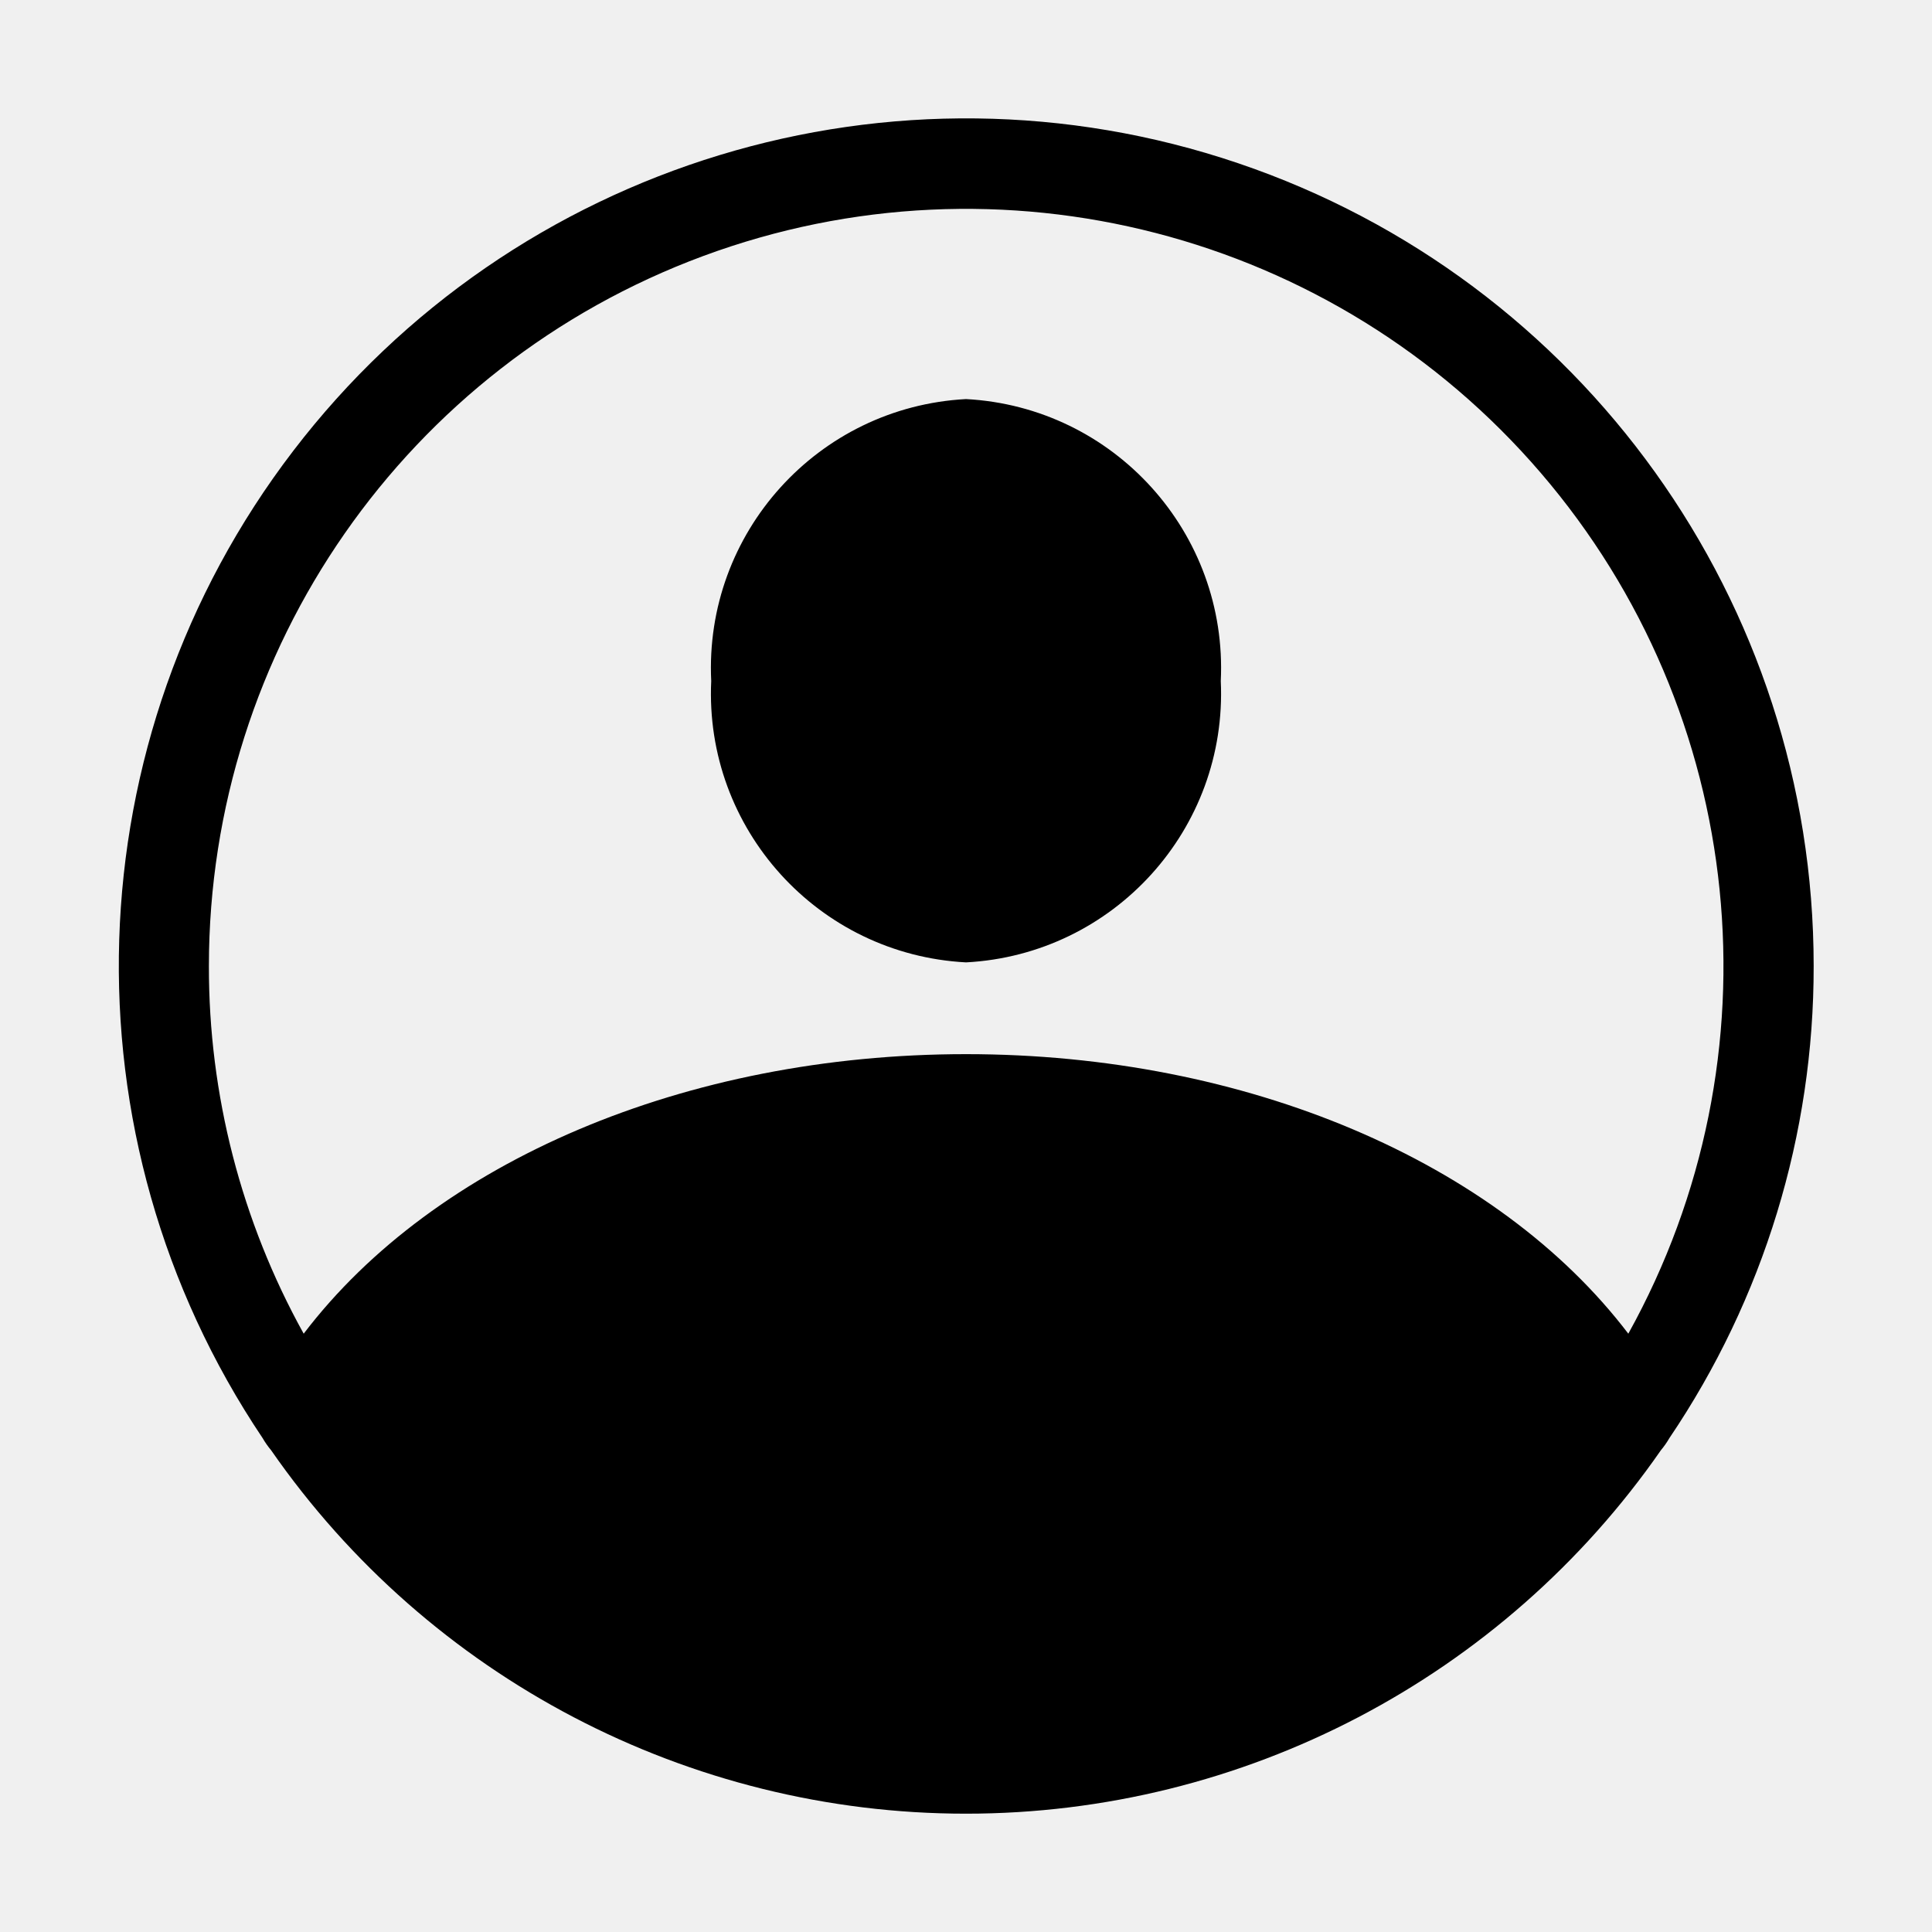
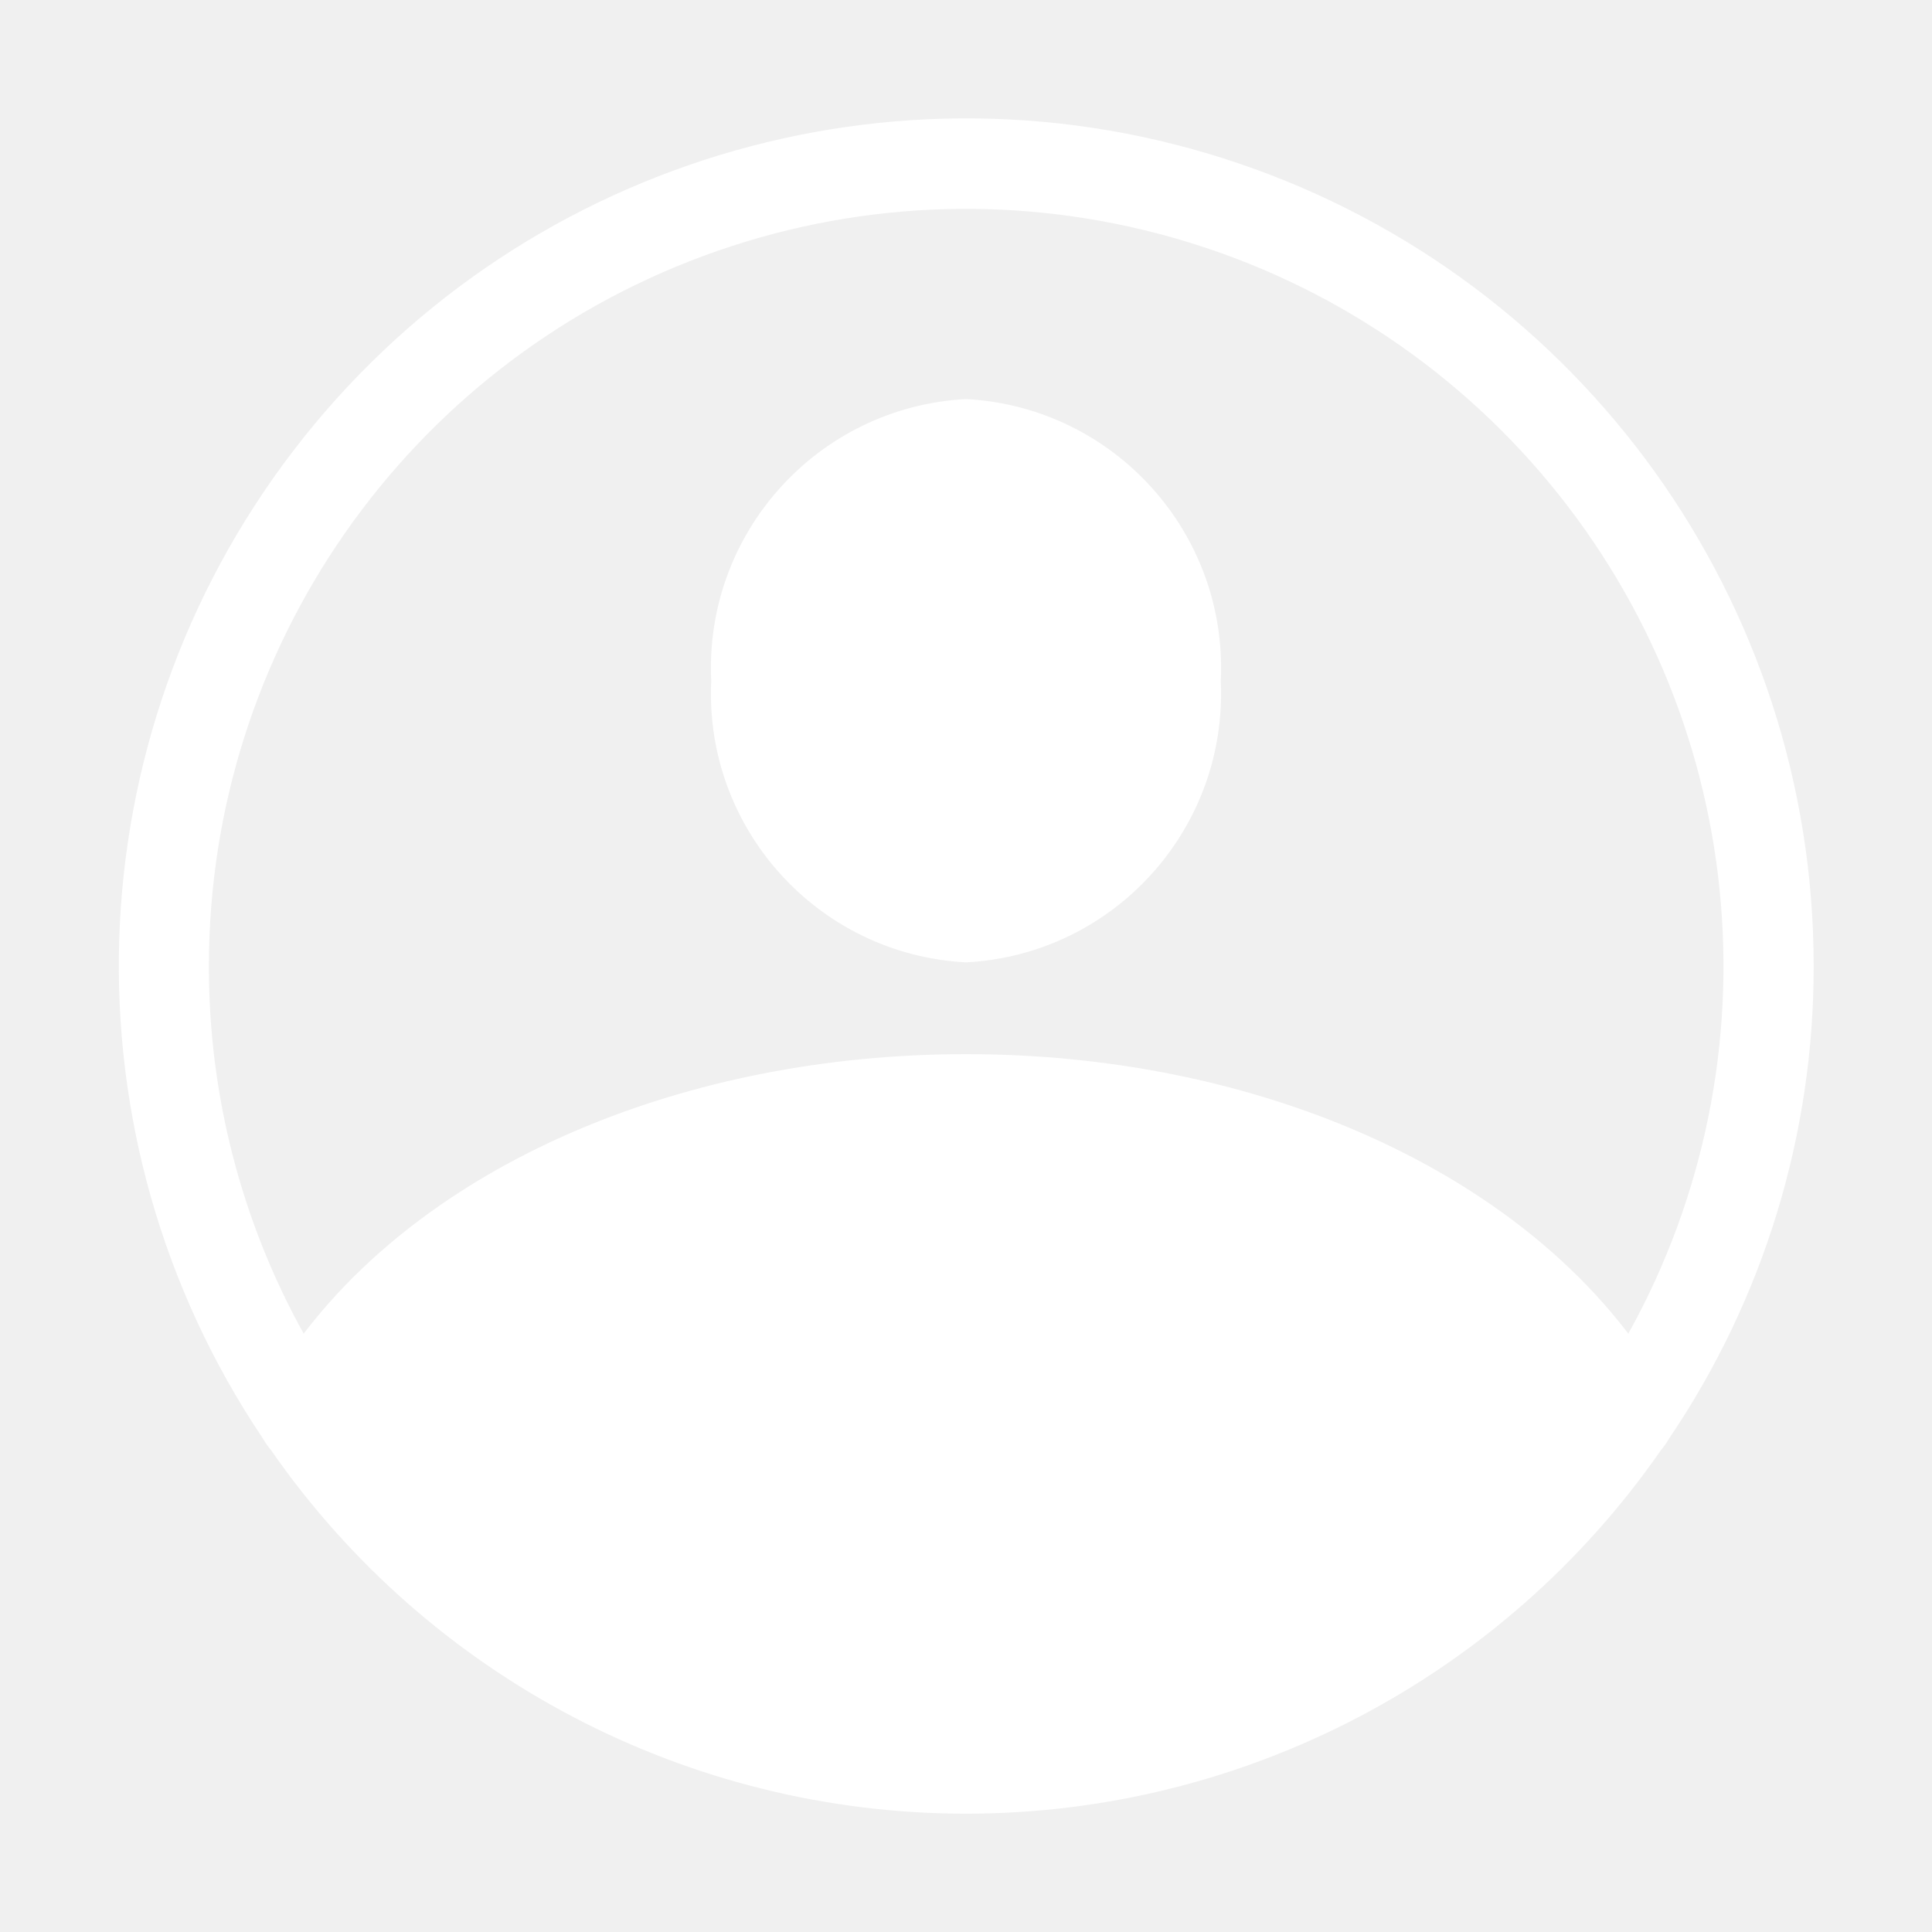
- <svg xmlns="http://www.w3.org/2000/svg" viewBox="0 0 32 32" id="profile">
+ <svg xmlns="http://www.w3.org/2000/svg" viewBox="0 0 32 32" id="profile" fill="white">
  <path d="M11.78,11.28A4.462,4.462,0,0,1,16,6.61a4.462,4.462,0,0,1,4.22,4.67A4.459,4.459,0,0,1,16,15.94,4.459,4.459,0,0,1,11.78,11.28ZM30.04,16a13.919,13.919,0,0,1-2.39,7.82,1.431,1.431,0,0,1-.14.2,14.013,14.013,0,0,1-23.02,0,1.431,1.431,0,0,1-.14-.2A14.036,14.036,0,1,1,30.04,16ZM3.46,16a12.511,12.511,0,0,0,1.57,6.09C7.2,19.24,11.36,17.46,16,17.46s8.8,1.78,10.97,4.63A12.543,12.543,0,1,0,3.46,16Z" />
</svg>
